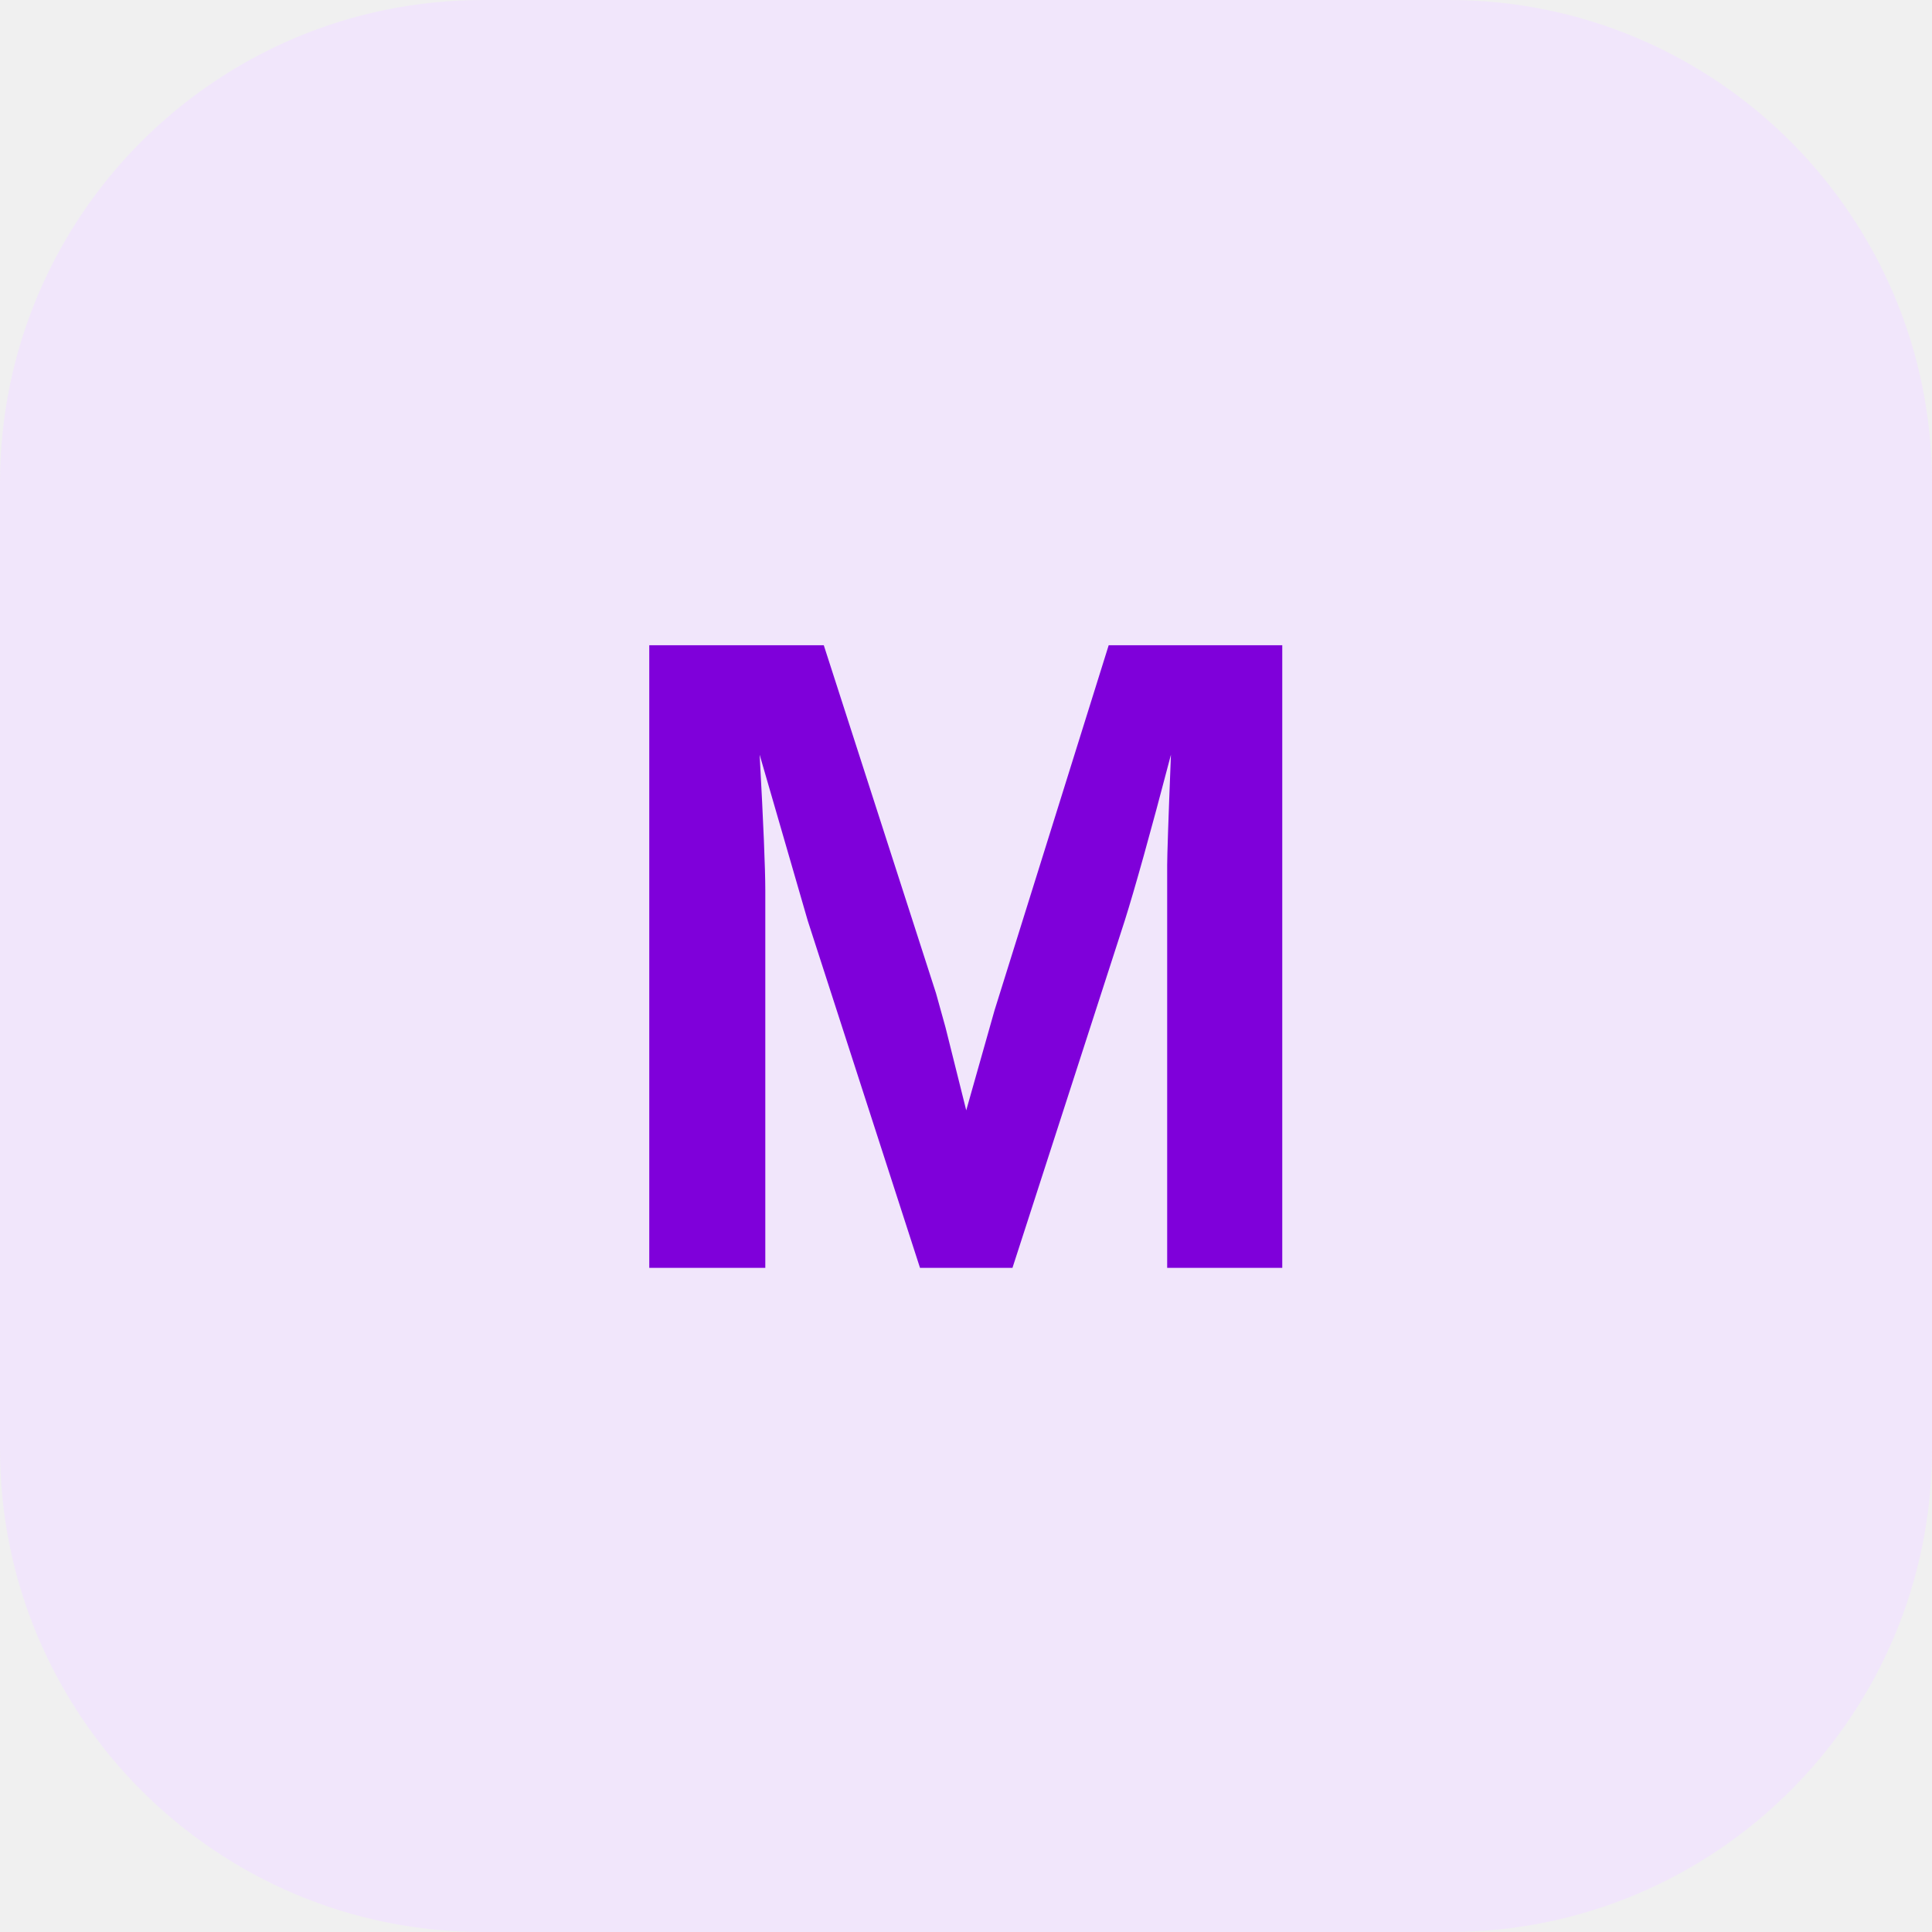
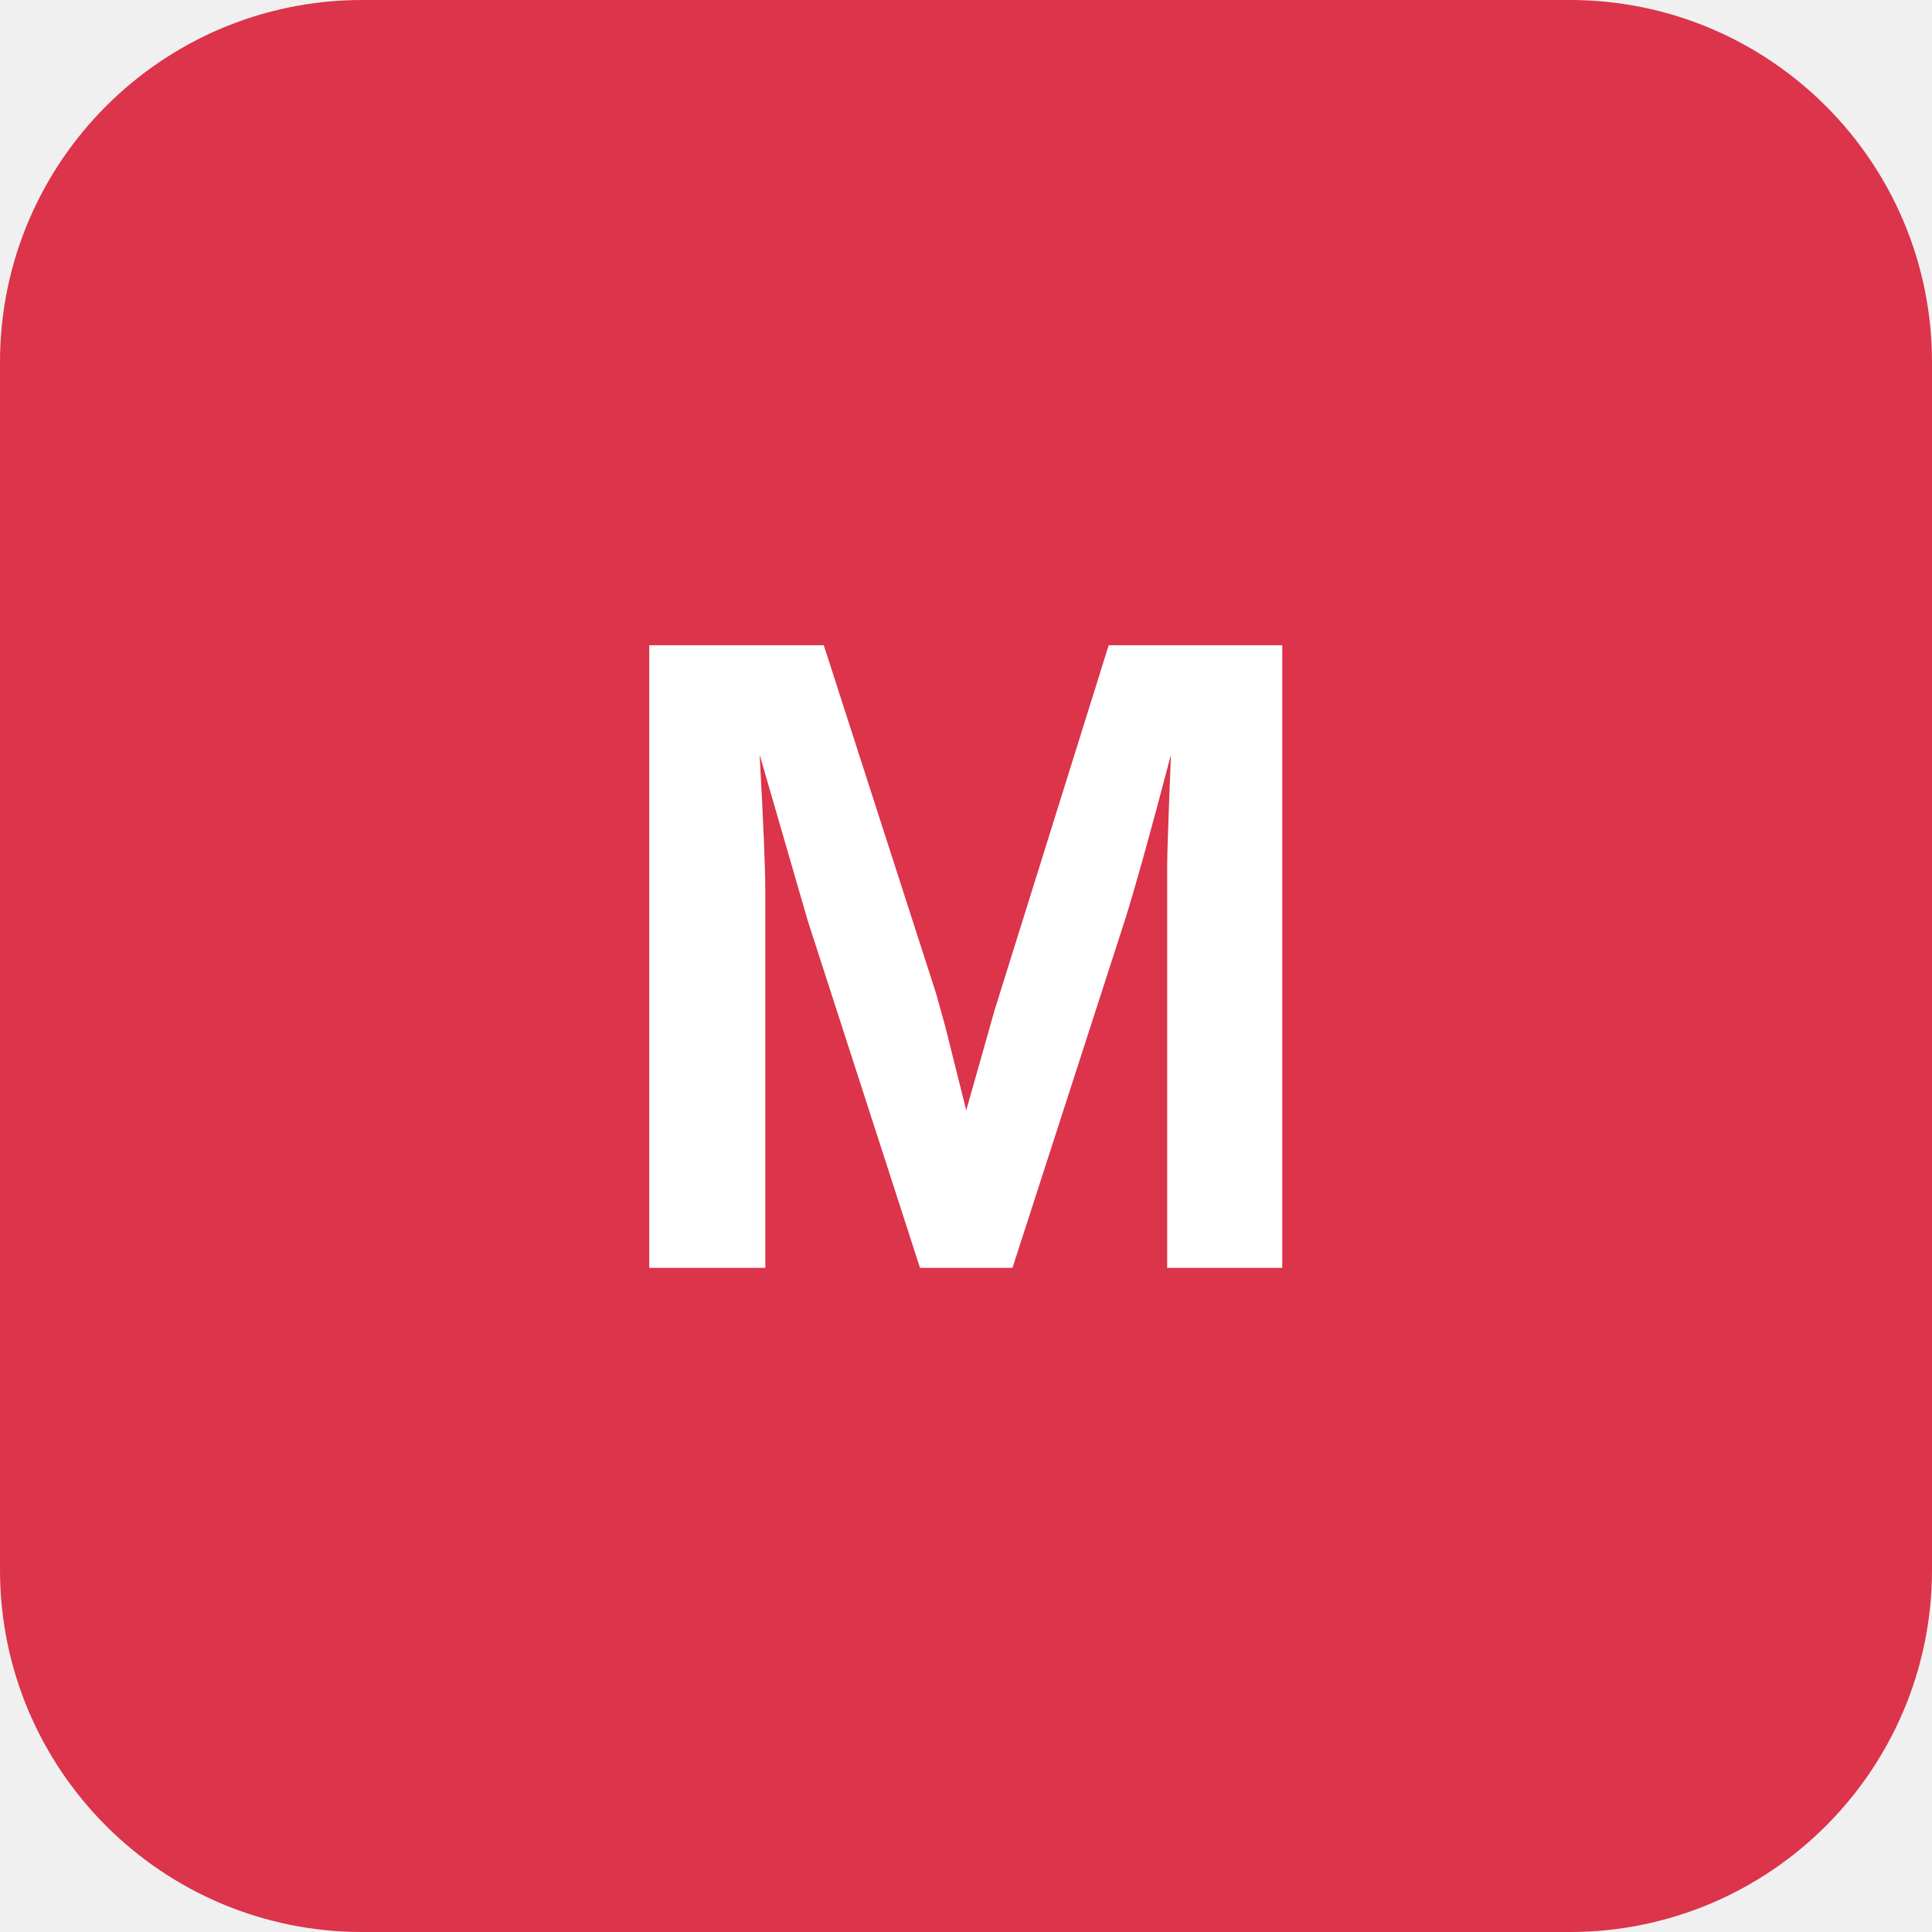
<svg xmlns="http://www.w3.org/2000/svg" role="img" viewBox="0 0 32 32">
-   <rect width="32" height="32" rx="8" fill="#f1e6fb" />
-   <text x="16" y="21" font-family="Arial, Helvetica, sans-serif" font-size="15" font-weight="600" fill="#7f00da" text-anchor="middle">M</text>
+   <rect width="32" height="32" rx="6" fill="#DB344B" />
+   <text x="16" y="21" font-family="Arial, Helvetica, sans-serif" font-size="15" font-weight="600" fill="#ffffff" text-anchor="middle">M</text>
</svg>
